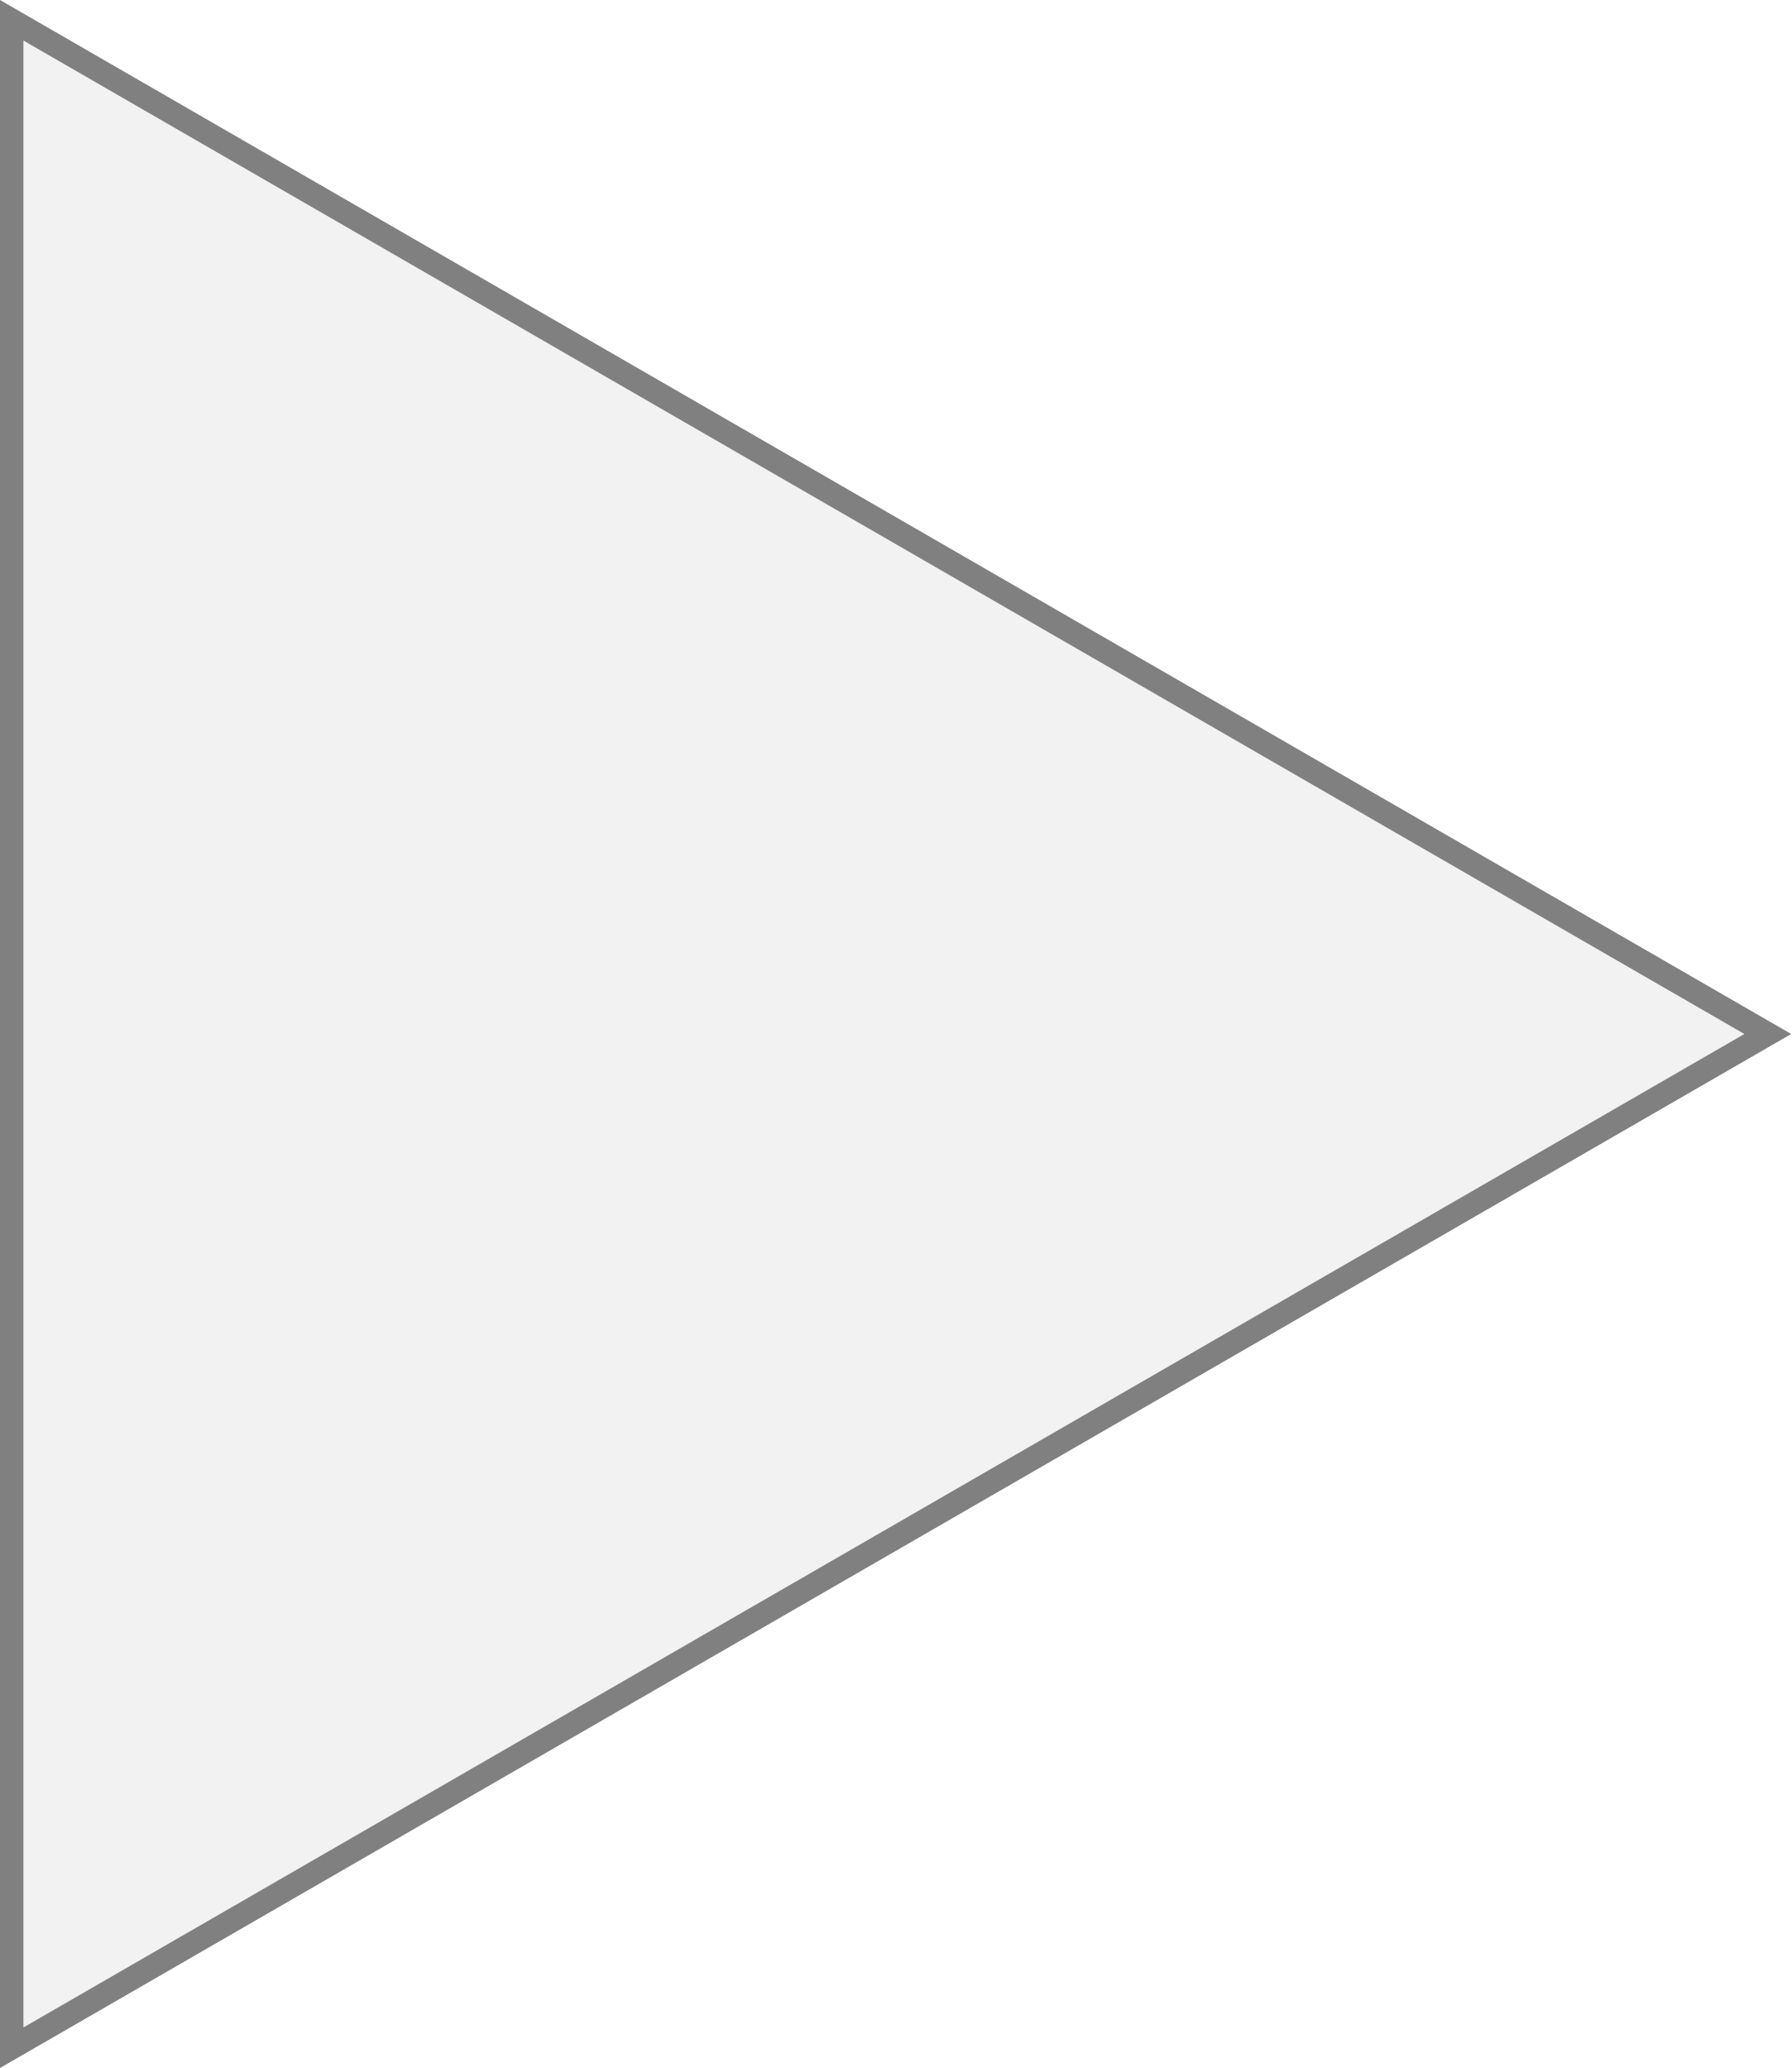
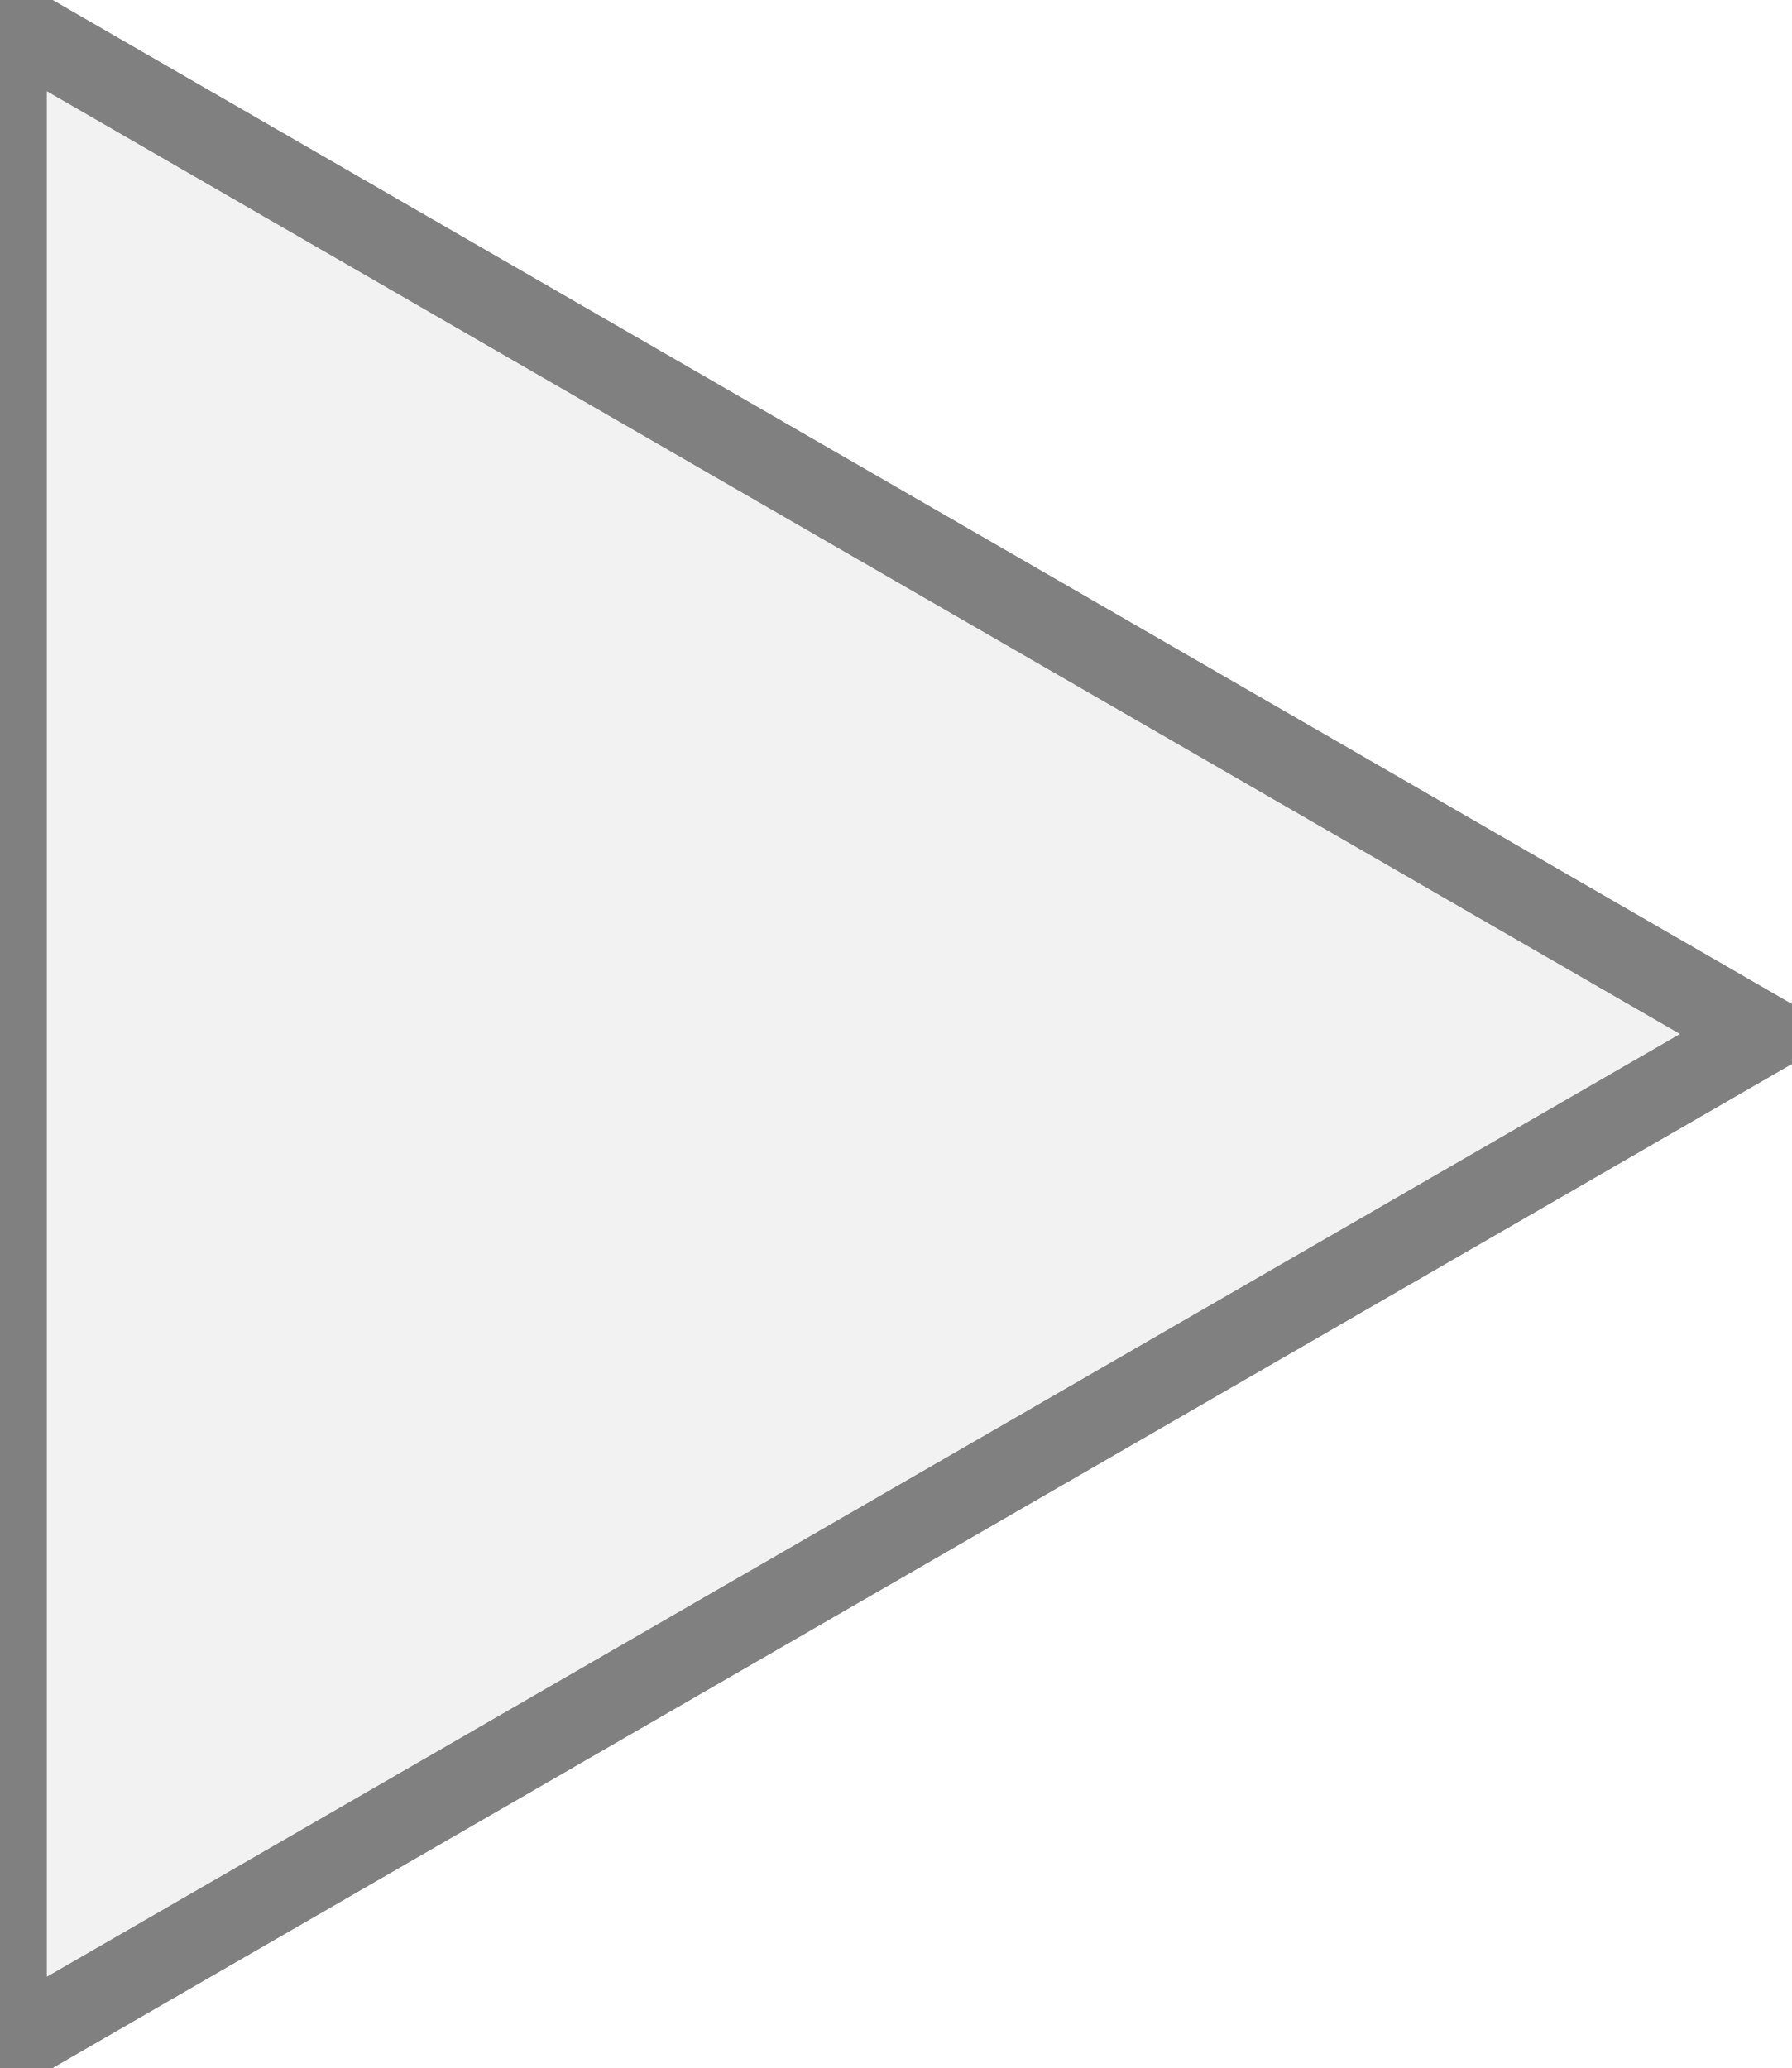
<svg xmlns="http://www.w3.org/2000/svg" version="1.1" id="Layer_1" x="0px" y="0px" width="153px" height="176.67px" viewBox="0 0 153 176.67" enable-background="new 0 0 153 176.67" xml:space="preserve">
-   <polygon fill="#F2F2F2" stroke="#808080" stroke-width="2" stroke-miterlimit="10" points="1,1.732 151,88.335 1,174.938 " />
+   <polygon fill="#F2F2F2" stroke="#808080" stroke-width="7" stroke-miterlimit="10" points="0.5,1.732 150.5,88.335 0.5,174.938 " />
</svg>
